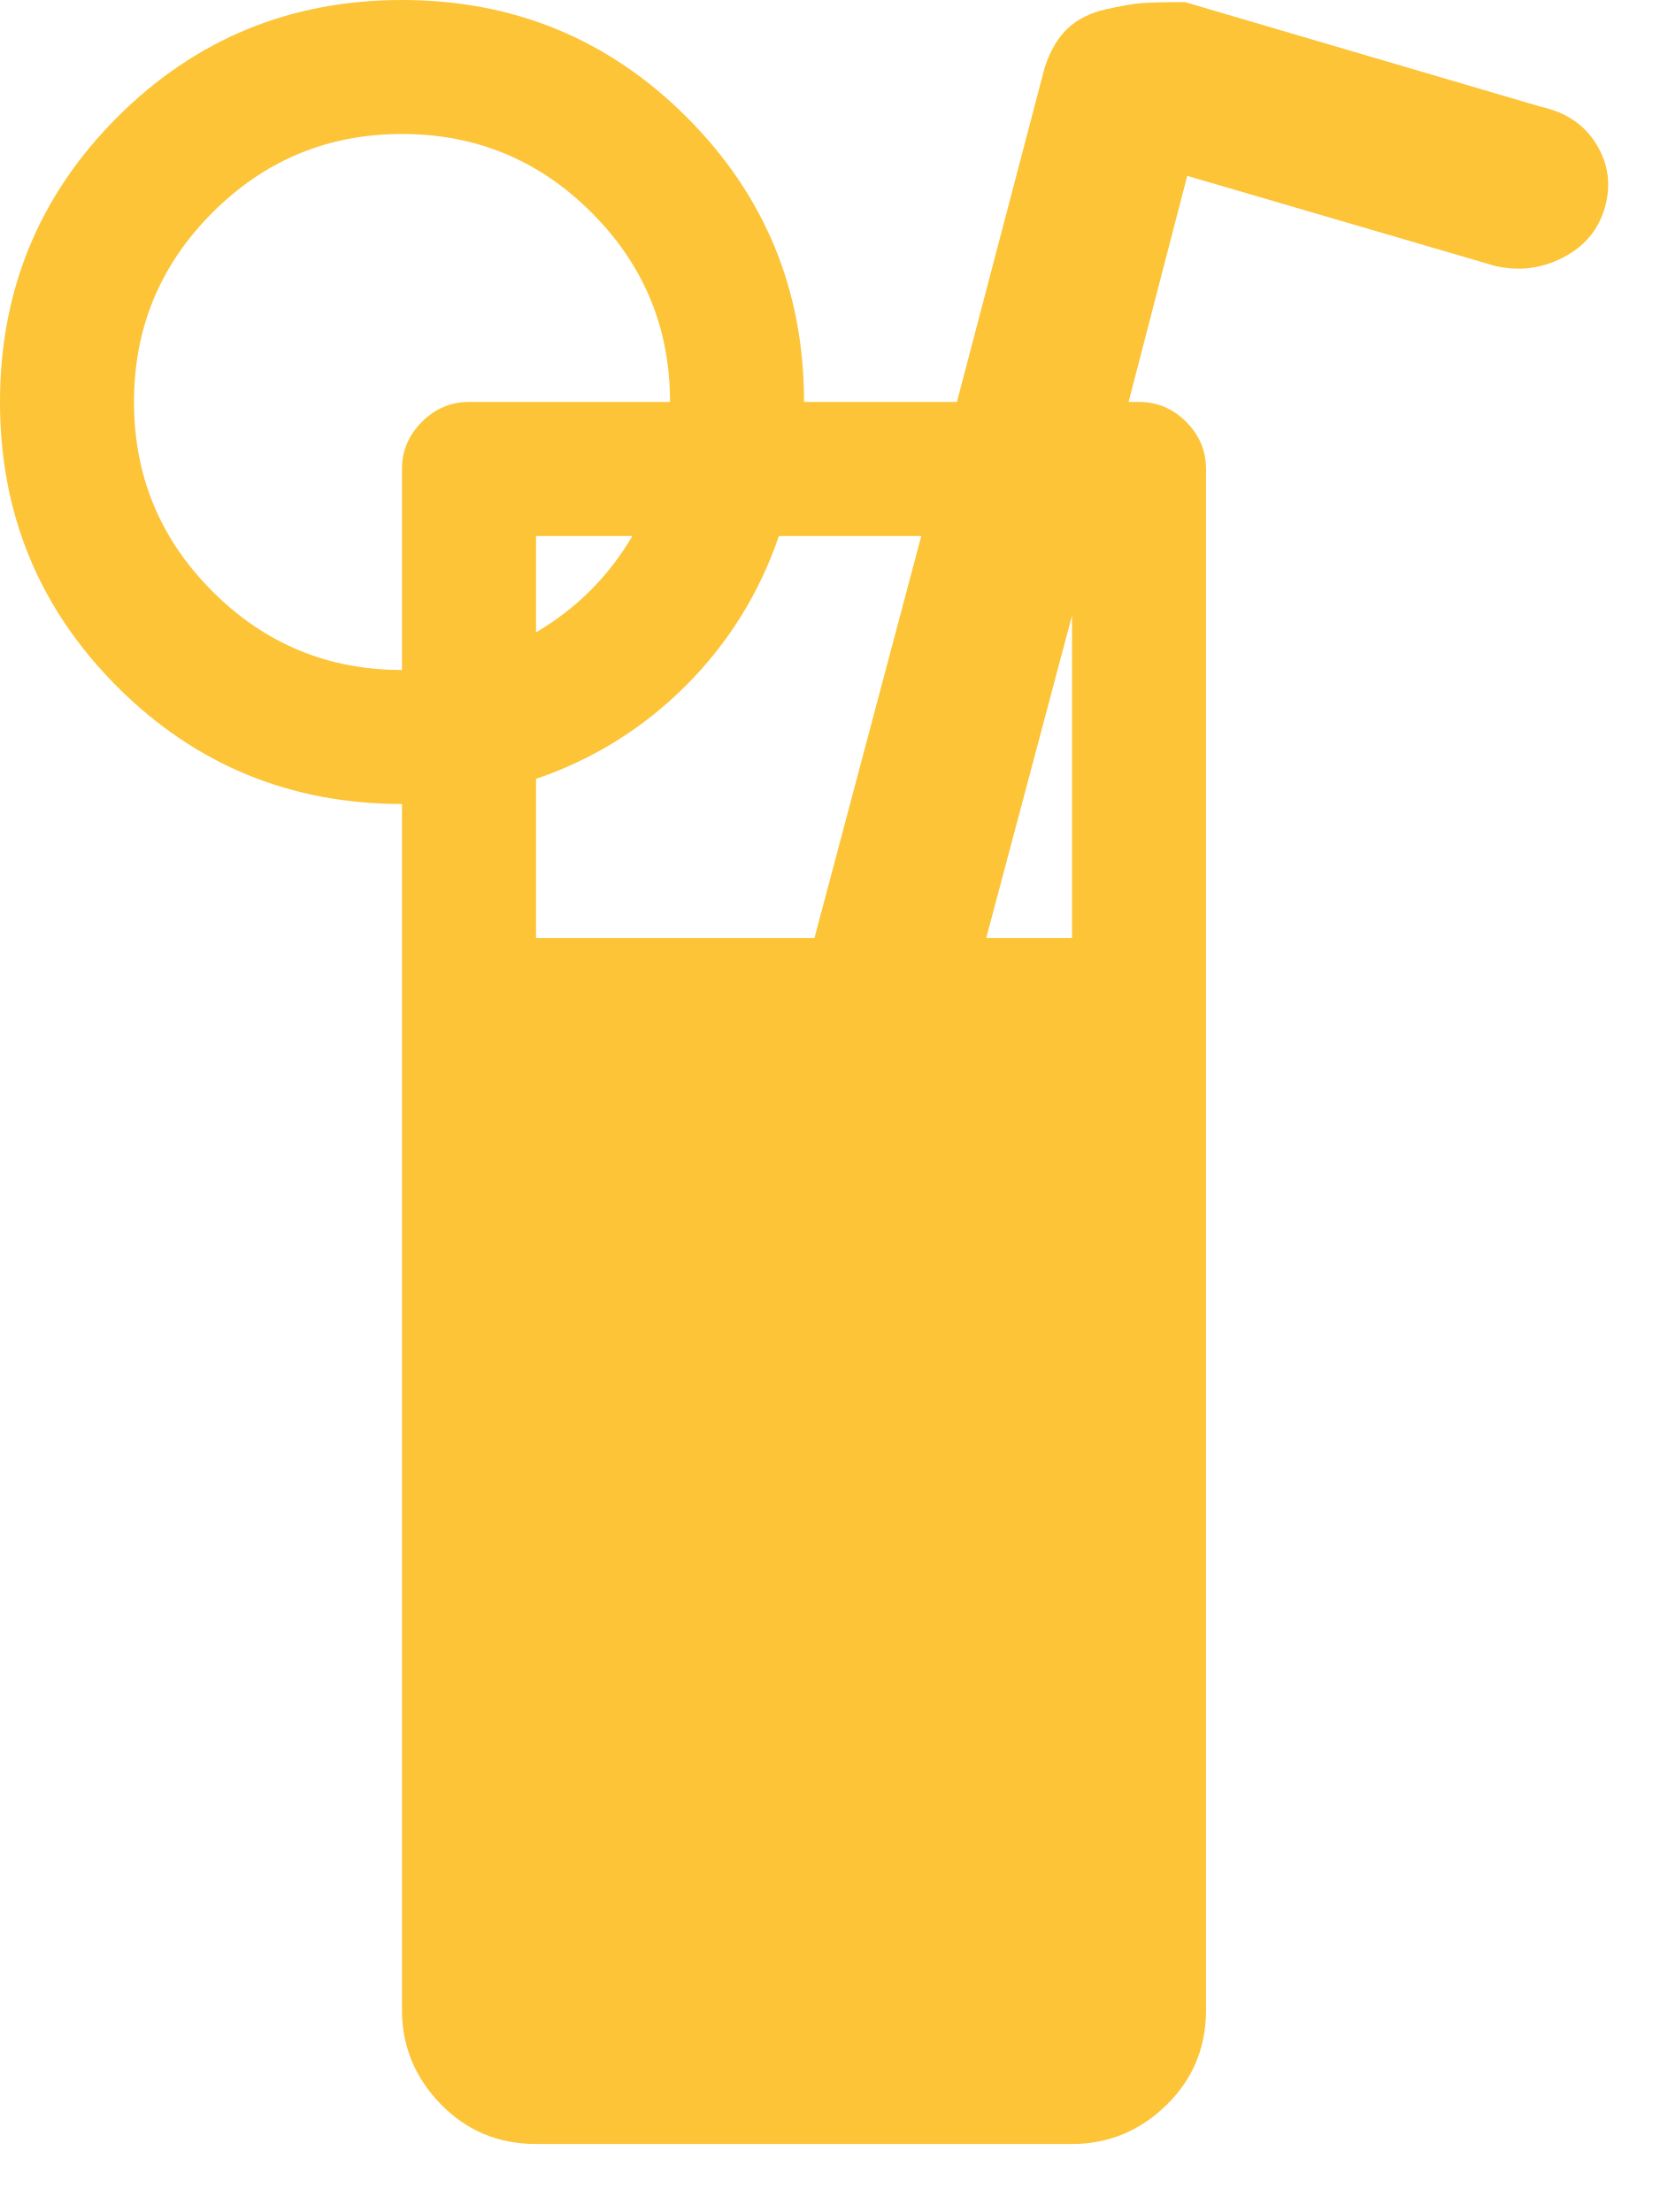
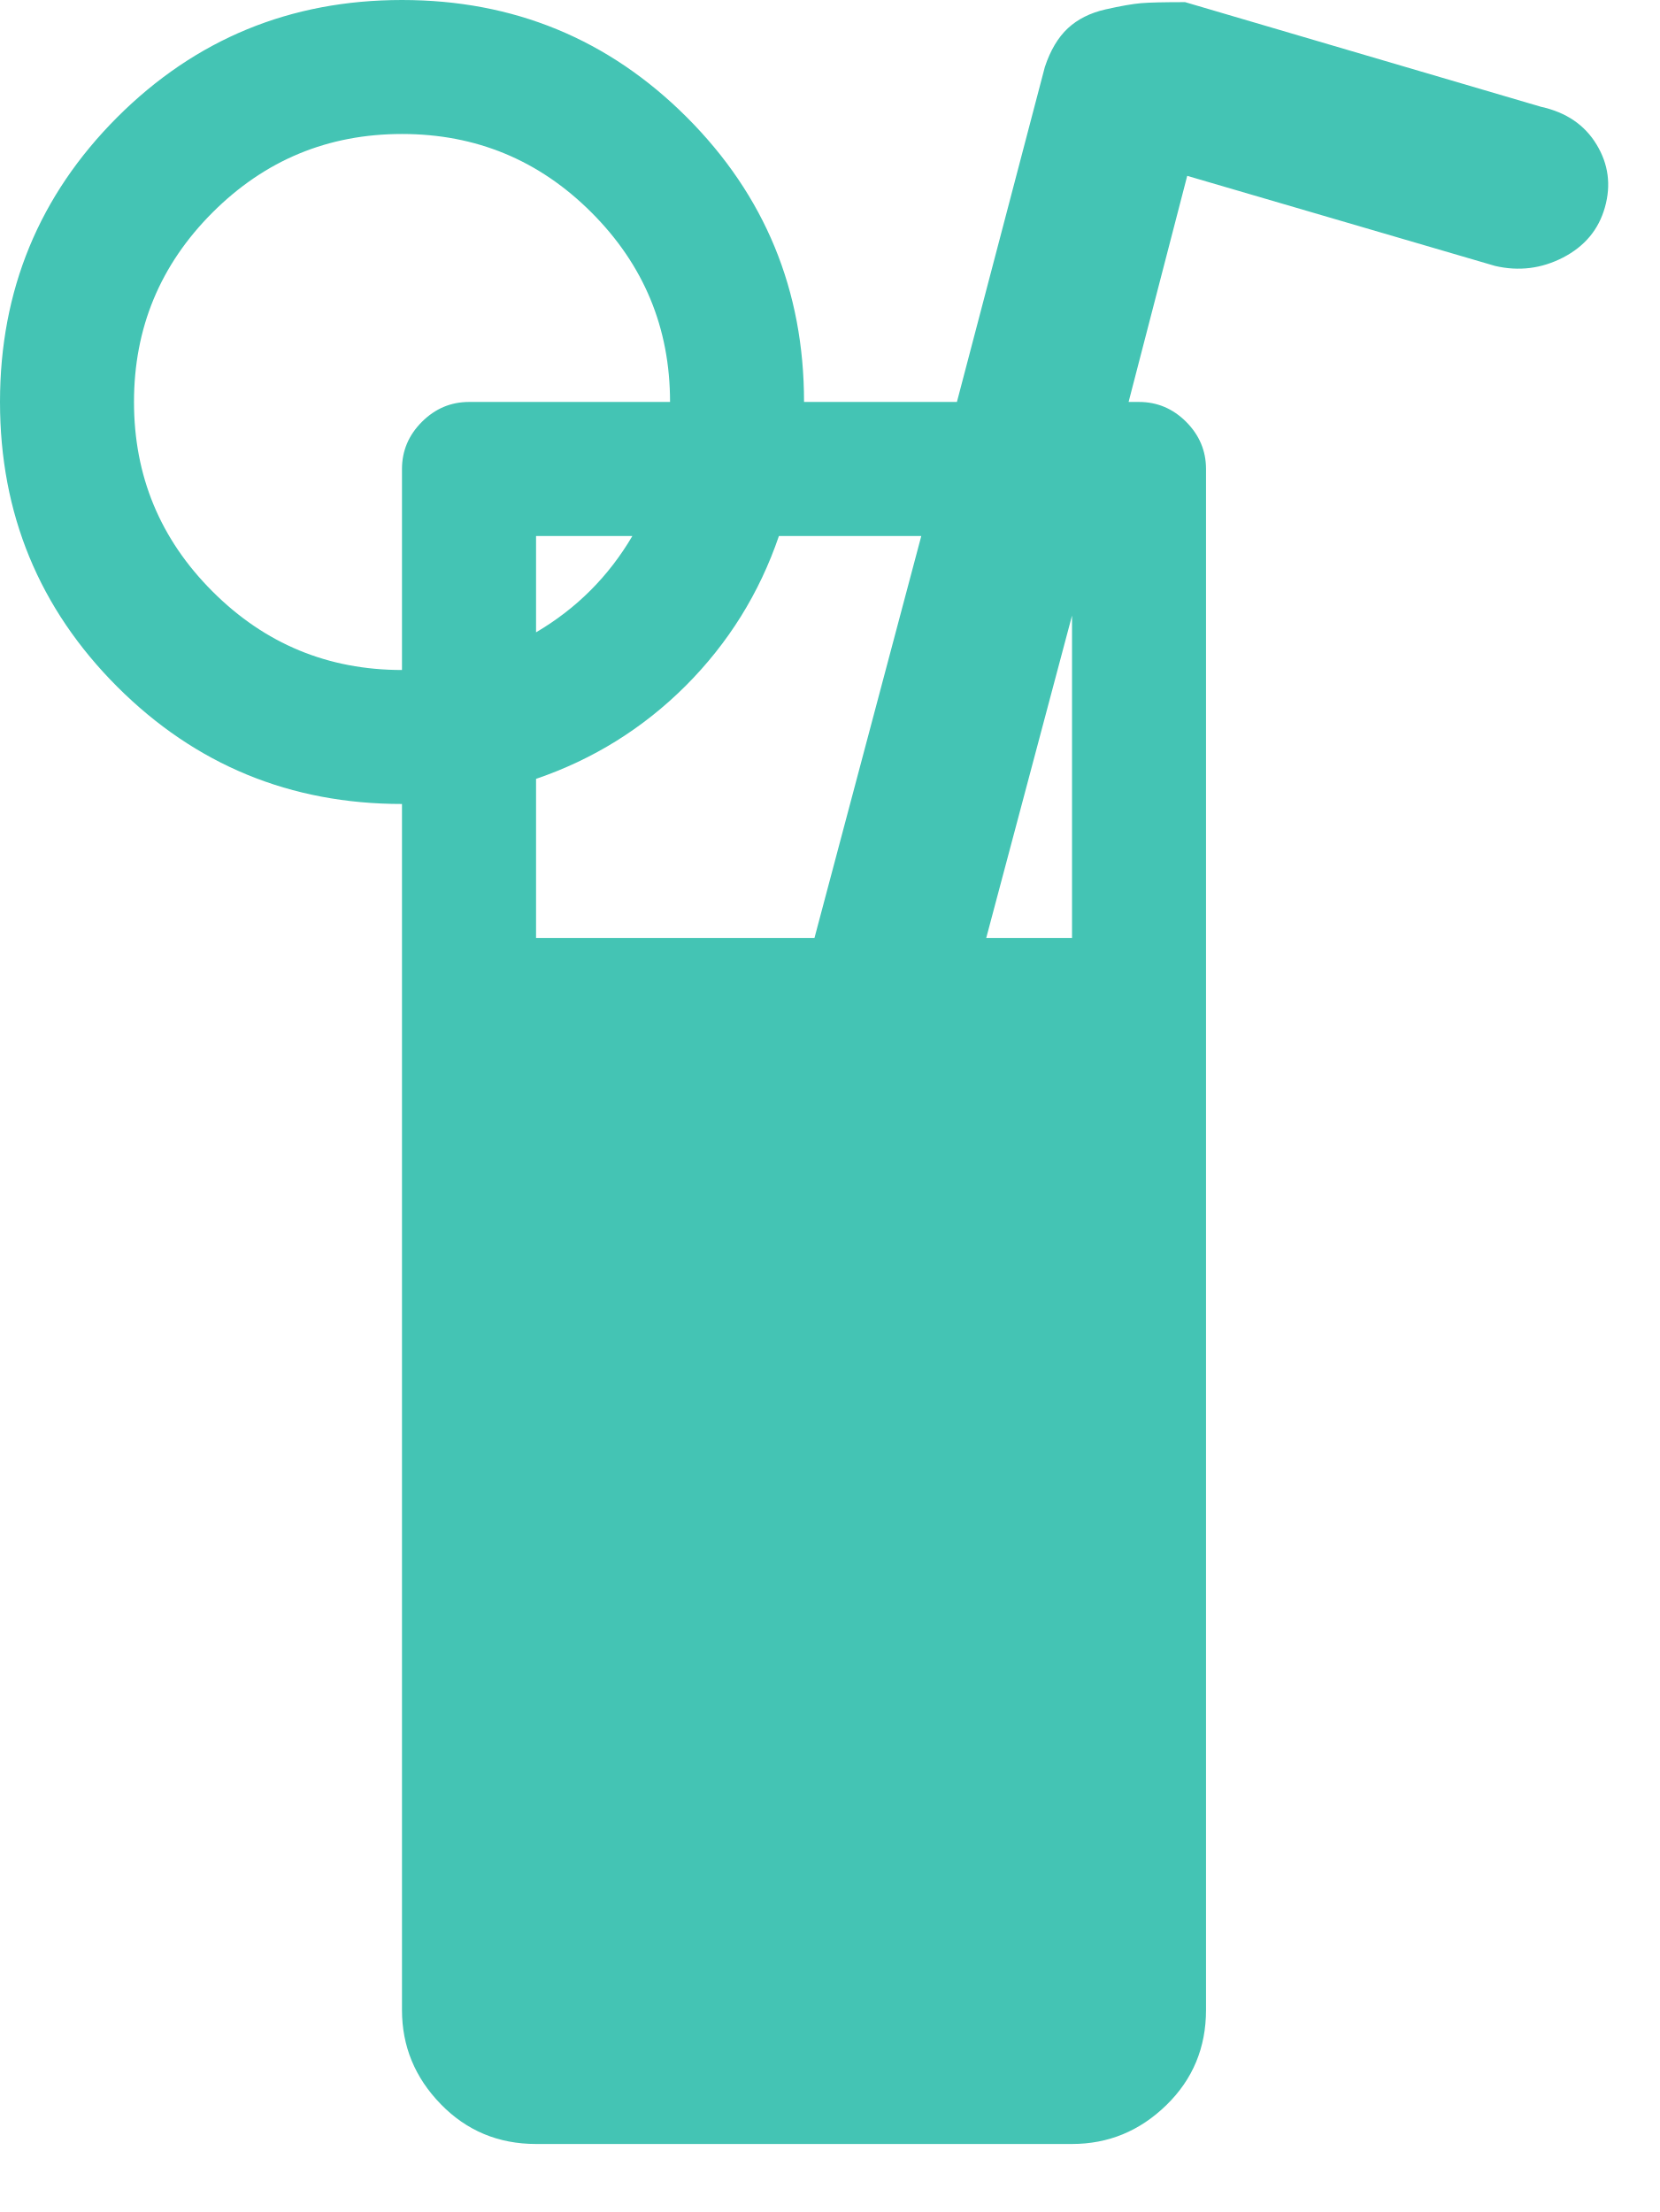
<svg xmlns="http://www.w3.org/2000/svg" width="21" height="28" viewBox="0 0 21 28" fill="none">
-   <path d="M20.314 2.624C20.235 2.906 20.058 3.118 19.784 3.26C19.51 3.401 19.223 3.436 18.923 3.366L15.027 2.226L14.285 5.088H14.417C14.647 5.088 14.846 5.172 15.014 5.34C15.181 5.508 15.265 5.707 15.265 5.937V25.442C15.265 25.919 15.098 26.321 14.762 26.648C14.426 26.975 14.029 27.139 13.569 27.139H6.785C6.308 27.139 5.906 26.971 5.579 26.635C5.252 26.299 5.088 25.902 5.088 25.442V10.177C3.675 10.177 2.474 9.682 1.484 8.693C0.495 7.703 0 6.502 0 5.088C0 3.675 0.495 2.474 1.484 1.484C2.474 0.495 3.675 0 5.088 0C6.502 0 7.703 0.495 8.693 1.484C9.682 2.474 10.177 3.675 10.177 5.088H12.112L13.225 0.848C13.295 0.636 13.393 0.473 13.516 0.358C13.64 0.243 13.799 0.163 13.993 0.119C14.188 0.075 14.338 0.049 14.444 0.04C14.55 0.031 14.735 0.027 15 0.027L19.506 1.352C19.824 1.422 20.058 1.581 20.208 1.829C20.358 2.076 20.394 2.341 20.314 2.624ZM6.785 8.004C7.297 7.703 7.703 7.297 8.004 6.785H6.785V8.004ZM5.088 1.696C4.152 1.696 3.353 2.027 2.69 2.69C2.027 3.353 1.696 4.152 1.696 5.088C1.696 6.025 2.027 6.824 2.69 7.487C3.353 8.15 4.152 8.481 5.088 8.481V5.937C5.088 5.707 5.172 5.508 5.34 5.34C5.508 5.172 5.707 5.088 5.937 5.088H8.481C8.481 4.152 8.15 3.353 7.487 2.69C6.824 2.027 6.025 1.696 5.088 1.696ZM9.859 6.785C9.612 7.509 9.218 8.141 8.68 8.68C8.141 9.218 7.509 9.612 6.785 9.859V11.873H10.309L11.661 6.785H9.859ZM13.569 7.792L12.483 11.873H13.569V7.792Z" fill="#FCC436" />
+   <path d="M20.314 2.624C20.235 2.906 20.058 3.118 19.784 3.26C19.51 3.401 19.223 3.436 18.923 3.366L15.027 2.226L14.285 5.088H14.417C14.647 5.088 14.846 5.172 15.014 5.34C15.181 5.508 15.265 5.707 15.265 5.937V25.442C15.265 25.919 15.098 26.321 14.762 26.648C14.426 26.975 14.029 27.139 13.569 27.139H6.785C6.308 27.139 5.906 26.971 5.579 26.635C5.252 26.299 5.088 25.902 5.088 25.442V10.177C3.675 10.177 2.474 9.682 1.484 8.693C0.495 7.703 0 6.502 0 5.088C0 3.675 0.495 2.474 1.484 1.484C2.474 0.495 3.675 0 5.088 0C6.502 0 7.703 0.495 8.693 1.484C9.682 2.474 10.177 3.675 10.177 5.088H12.112L13.225 0.848C13.295 0.636 13.393 0.473 13.516 0.358C13.64 0.243 13.799 0.163 13.993 0.119C14.188 0.075 14.338 0.049 14.444 0.04C14.55 0.031 14.735 0.027 15 0.027L19.506 1.352C19.824 1.422 20.058 1.581 20.208 1.829C20.358 2.076 20.394 2.341 20.314 2.624ZM6.785 8.004C7.297 7.703 7.703 7.297 8.004 6.785H6.785V8.004ZM5.088 1.696C4.152 1.696 3.353 2.027 2.69 2.69C2.027 3.353 1.696 4.152 1.696 5.088C1.696 6.025 2.027 6.824 2.69 7.487C3.353 8.15 4.152 8.481 5.088 8.481V5.937C5.088 5.707 5.172 5.508 5.34 5.34C5.508 5.172 5.707 5.088 5.937 5.088H8.481C8.481 4.152 8.15 3.353 7.487 2.69C6.824 2.027 6.025 1.696 5.088 1.696ZM9.859 6.785C9.612 7.509 9.218 8.141 8.68 8.68C8.141 9.218 7.509 9.612 6.785 9.859V11.873H10.309L11.661 6.785H9.859ZM13.569 7.792L12.483 11.873H13.569V7.792Z" fill="#44C4B4" />
</svg>
